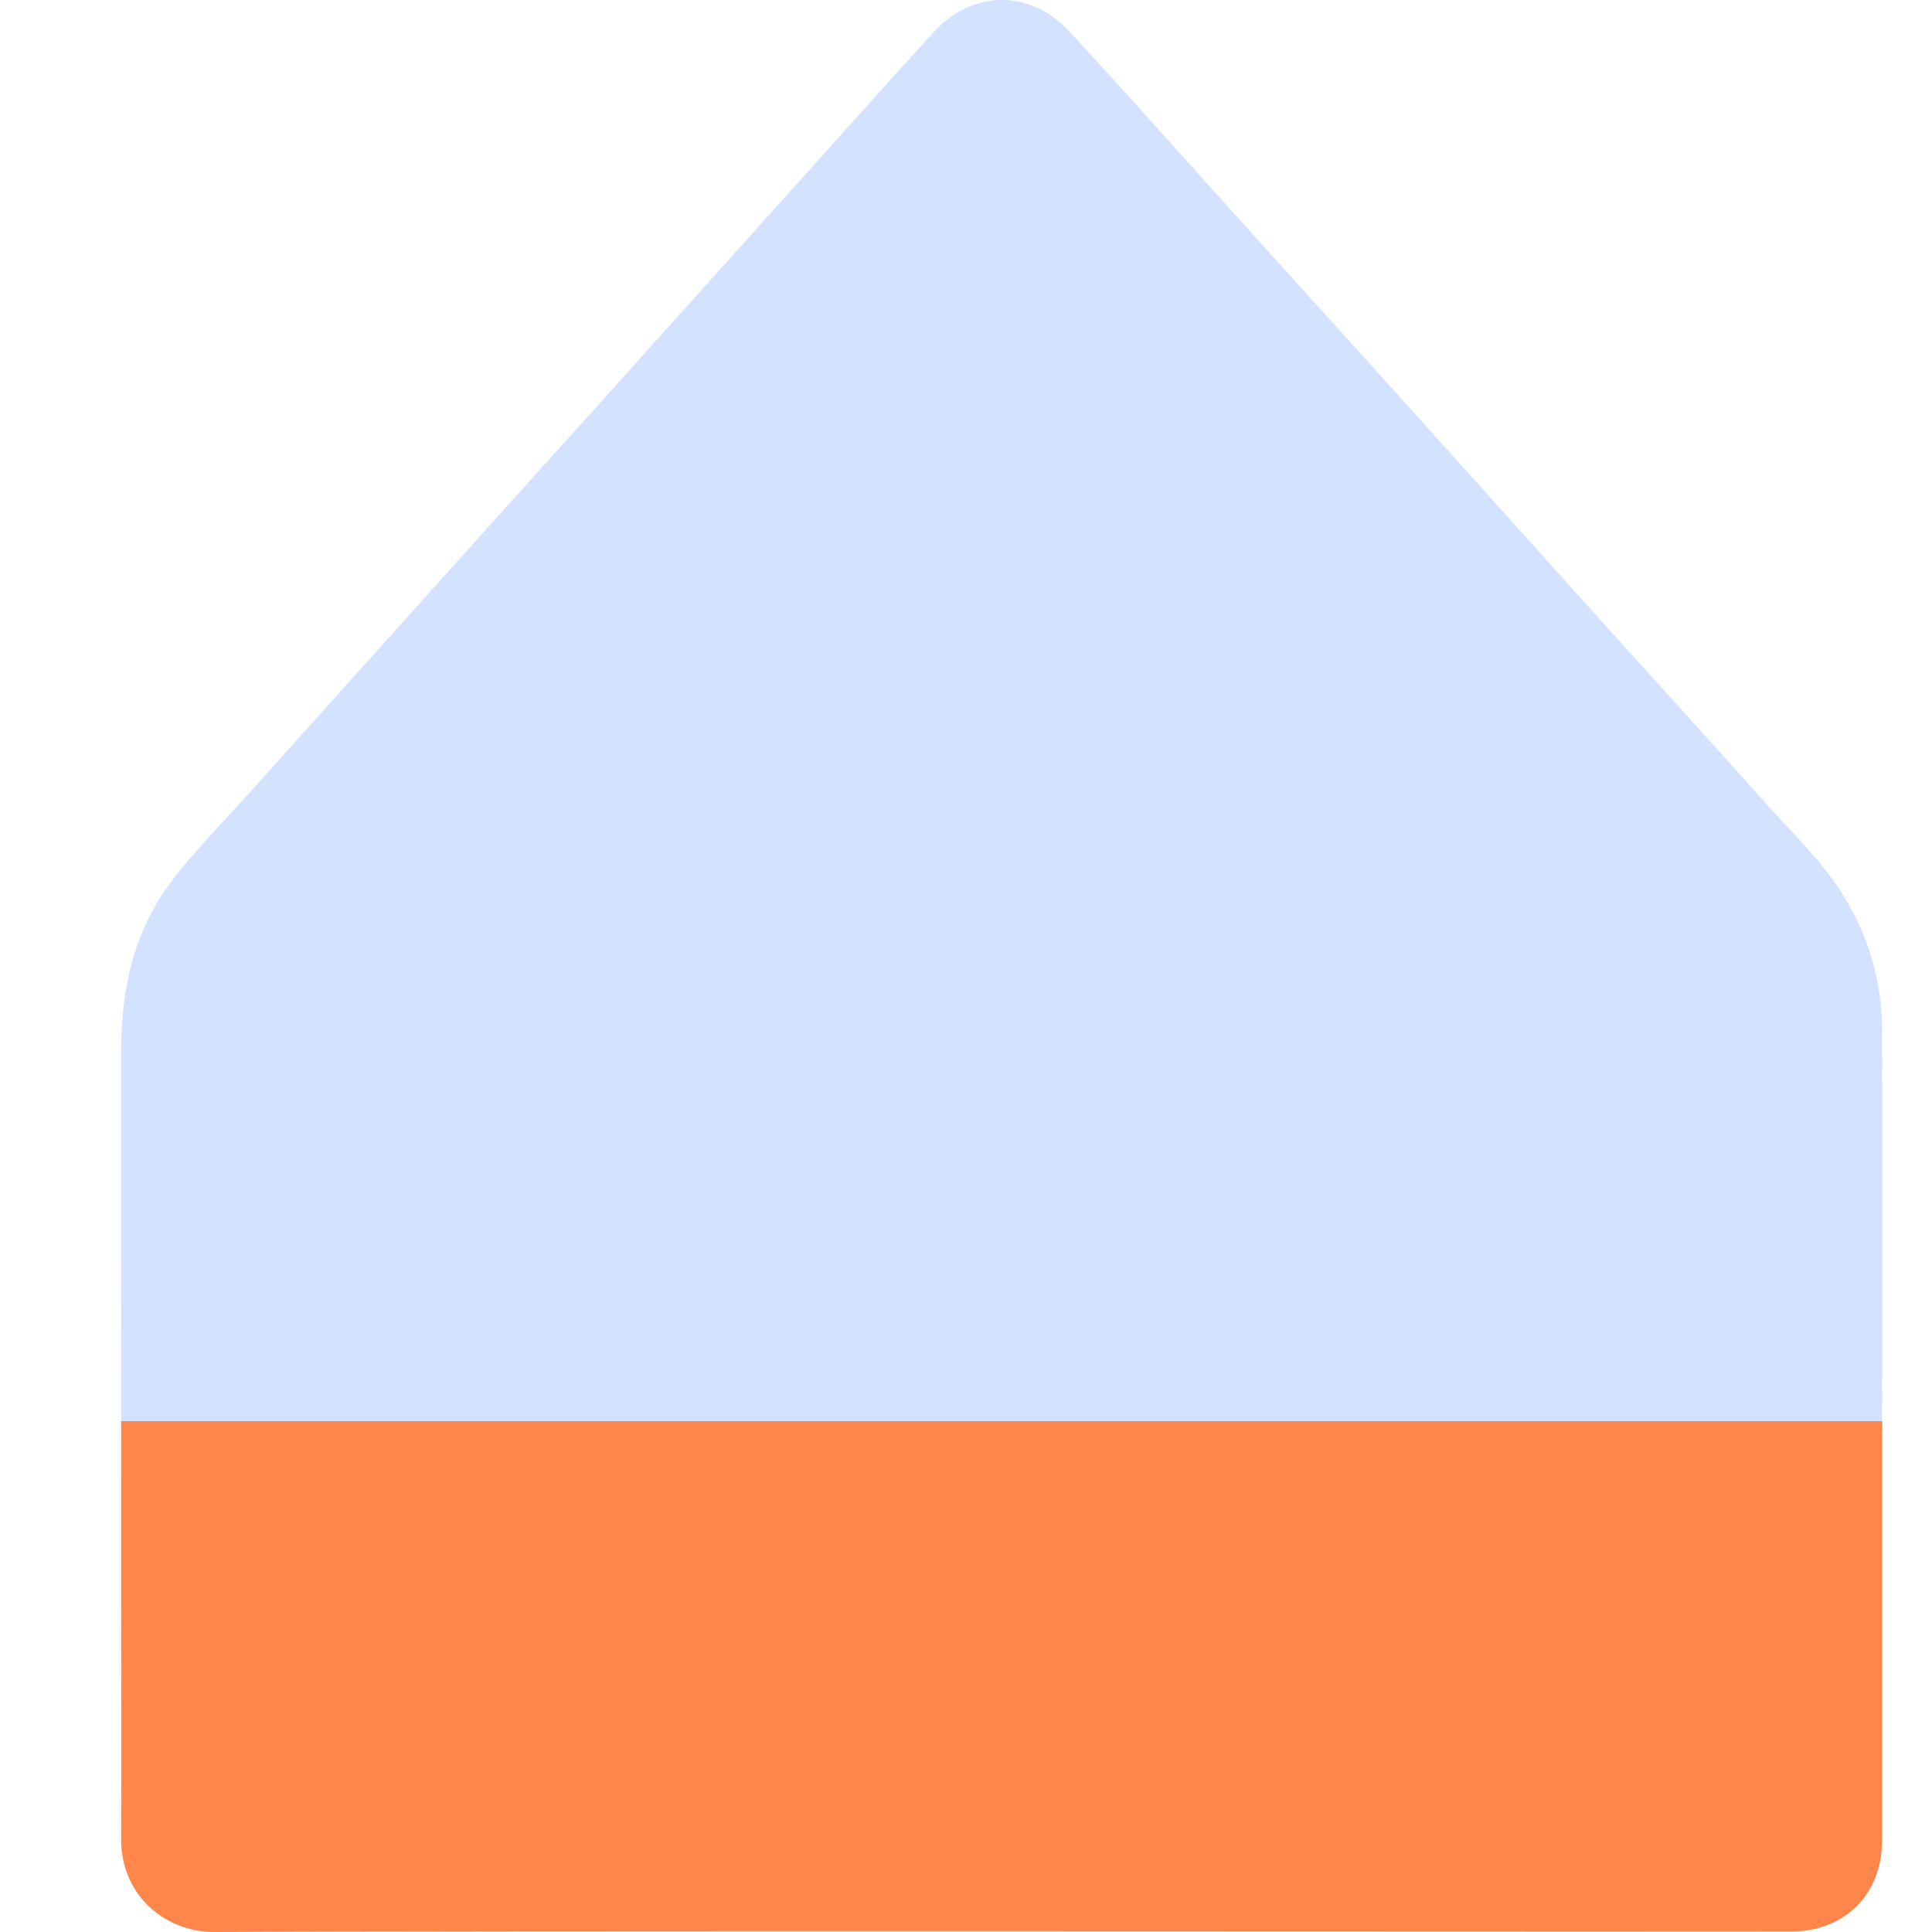
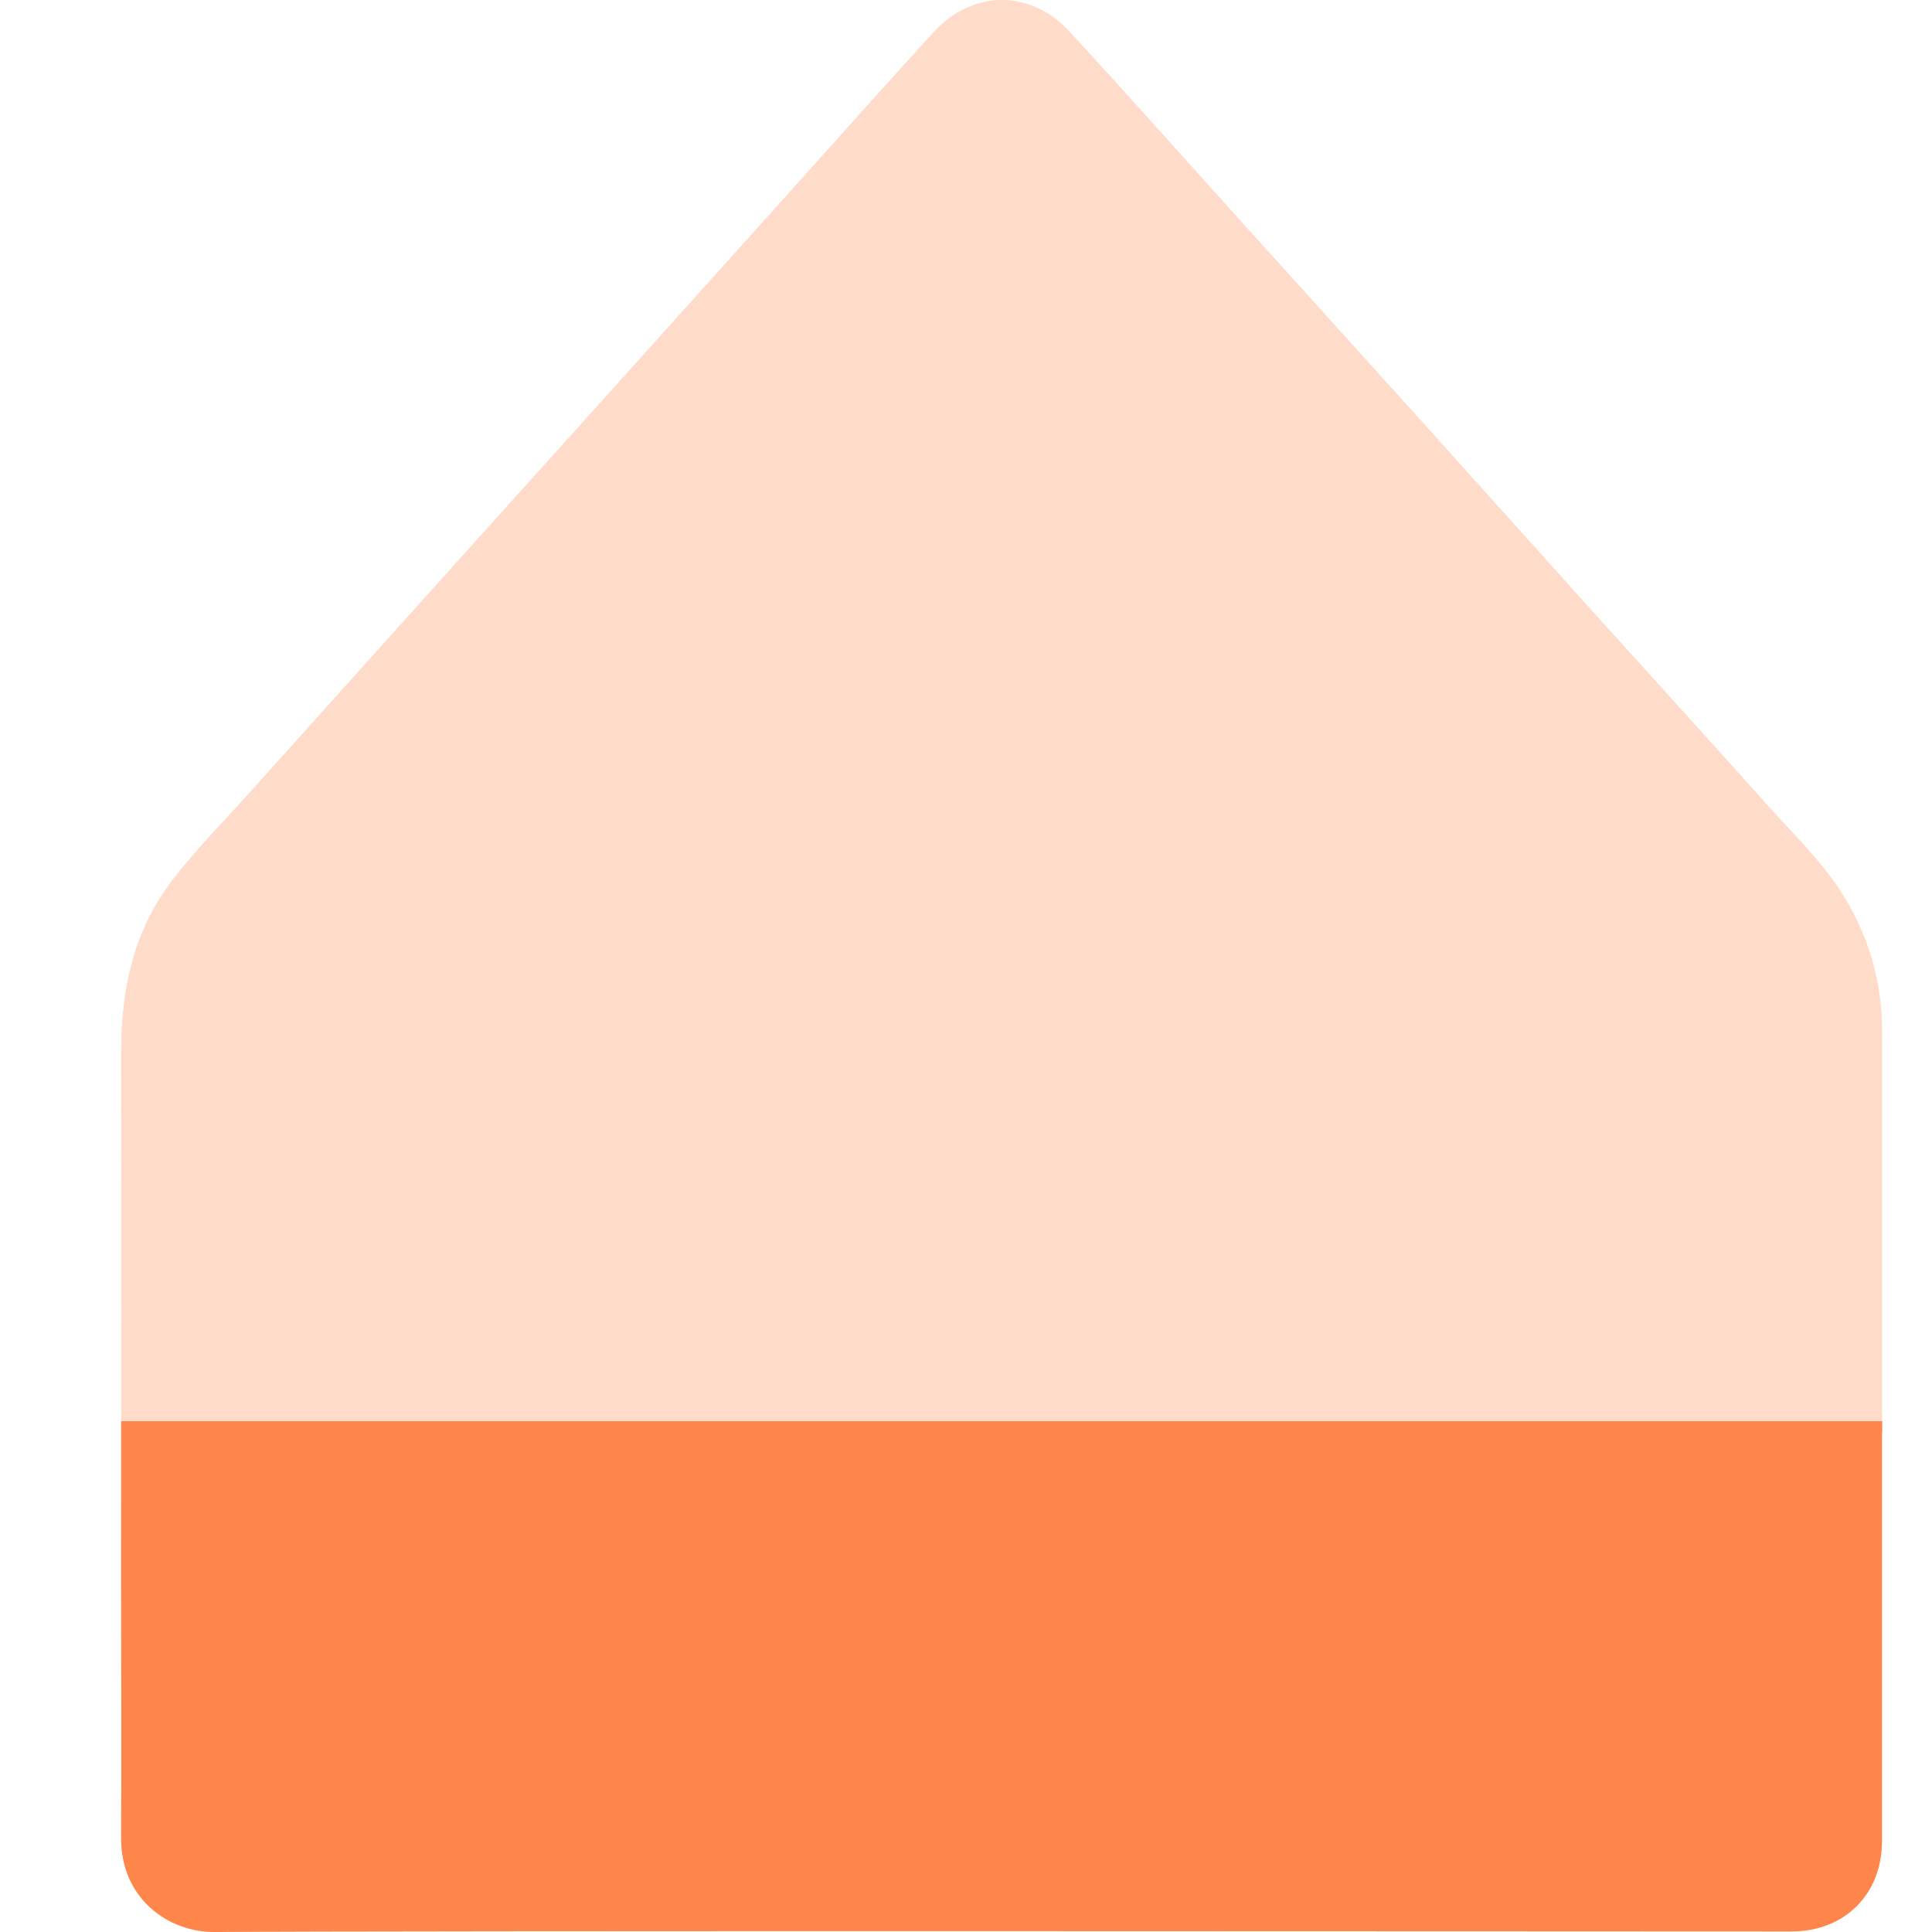
<svg xmlns="http://www.w3.org/2000/svg" id="Capa_1" data-name="Capa 1" viewBox="0 0 100 100">
  <defs>
    <style>
      .cls-1, .cls-2 {
        fill: none;
      }

-       .cls-3 {
+       .cls-3, .cls-4 {
        fill: #ff864b;
      }

      .cls-2 {
        clip-path: url(#clippath);
      }

      .cls-4 {
-         fill: #6c9fff;
        opacity: .3;
      }
    </style>
    <clipPath id="clippath">
      <path class="cls-1" d="m97.41,74.15c0,7.05,0,14.1,0,21.15,0,2.74-1.93,4.67-4.68,4.67-8.15,0-73.64-.05-81.58.03-2.48.03-4.89-1.78-4.88-4.84.02-4.43,0-8.86,0-13.29,0-9.15.01-18.3,0-27.46,0-3.21.64-6.2,2.61-8.8,1.25-1.64,2.71-3.1,4.08-4.63,3.15-3.52,6.31-7.02,9.46-10.53,2.79-3.11,5.59-6.21,8.39-9.32,3.53-3.93,7.06-7.85,10.59-11.78,2.31-2.57,4.6-5.15,6.93-7.69,1.99-2.18,4.98-2.23,6.99-.06,2.96,3.19,5.83,6.44,8.75,9.67,3.02,3.35,6.05,6.69,9.07,10.04,3.16,3.51,6.31,7.02,9.47,10.53,2.92,3.24,5.87,6.47,8.77,9.72,1.33,1.49,2.78,2.87,3.88,4.55,1.43,2.21,2.15,4.63,2.16,7.25.01,6.93,0,13.85,0,20.78Z" />
    </clipPath>
  </defs>
  <path class="cls-4" d="m97.41,74.15c0,7.05,0,14.1,0,21.15,0,2.74-1.93,4.67-4.68,4.67-8.15,0-73.64-.05-81.58.03-2.48.03-4.89-1.78-4.88-4.84.02-4.43,0-8.86,0-13.29,0-9.15.01-18.3,0-27.46,0-3.21.64-6.2,2.61-8.8,1.25-1.64,2.71-3.1,4.08-4.63,3.15-3.52,6.31-7.02,9.46-10.53,2.79-3.11,5.59-6.21,8.39-9.32,3.53-3.93,7.06-7.85,10.59-11.78,2.31-2.57,4.6-5.15,6.93-7.69,1.99-2.18,4.98-2.23,6.99-.06,2.96,3.19,5.83,6.44,8.75,9.67,3.02,3.35,6.05,6.69,9.07,10.04,3.16,3.51,6.31,7.02,9.47,10.53,2.92,3.24,5.87,6.47,8.77,9.72,1.33,1.49,2.78,2.87,3.88,4.55,1.43,2.21,2.15,4.63,2.16,7.25.01,6.93,0,13.85,0,20.78Z" />
  <g class="cls-2">
    <rect class="cls-3" x="-.44" y="73.56" width="108.18" height="26.44" />
  </g>
</svg>
